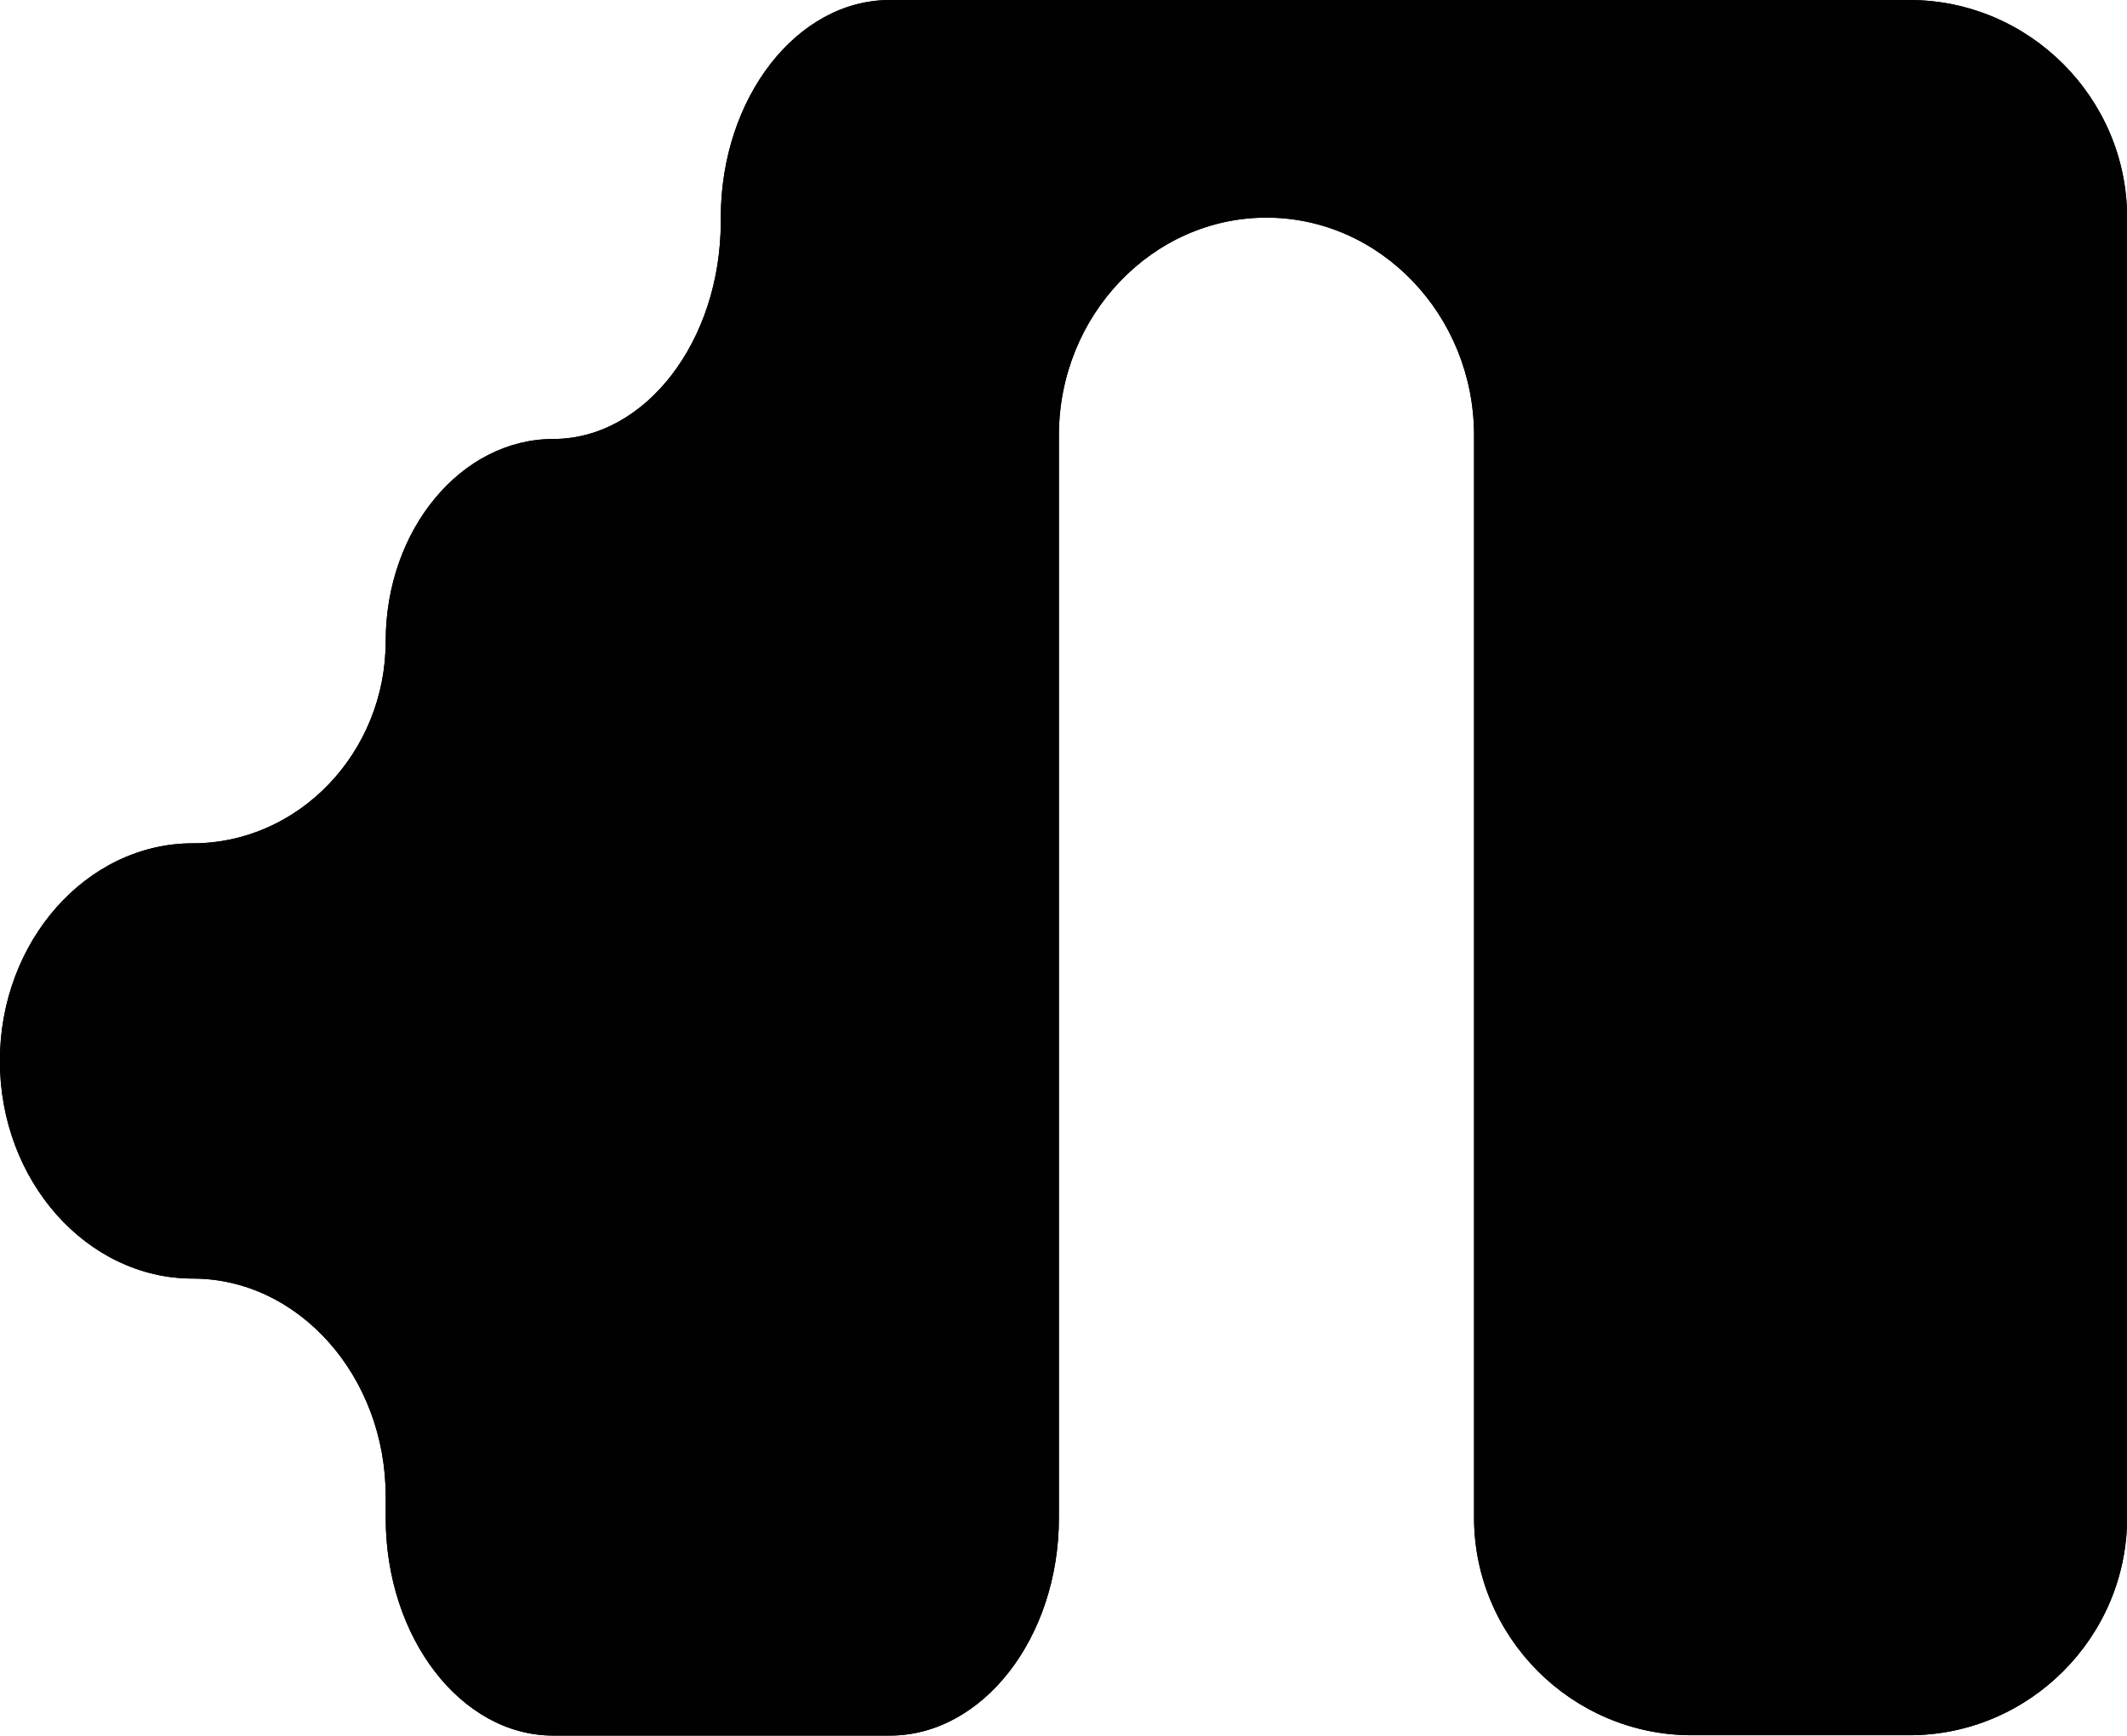
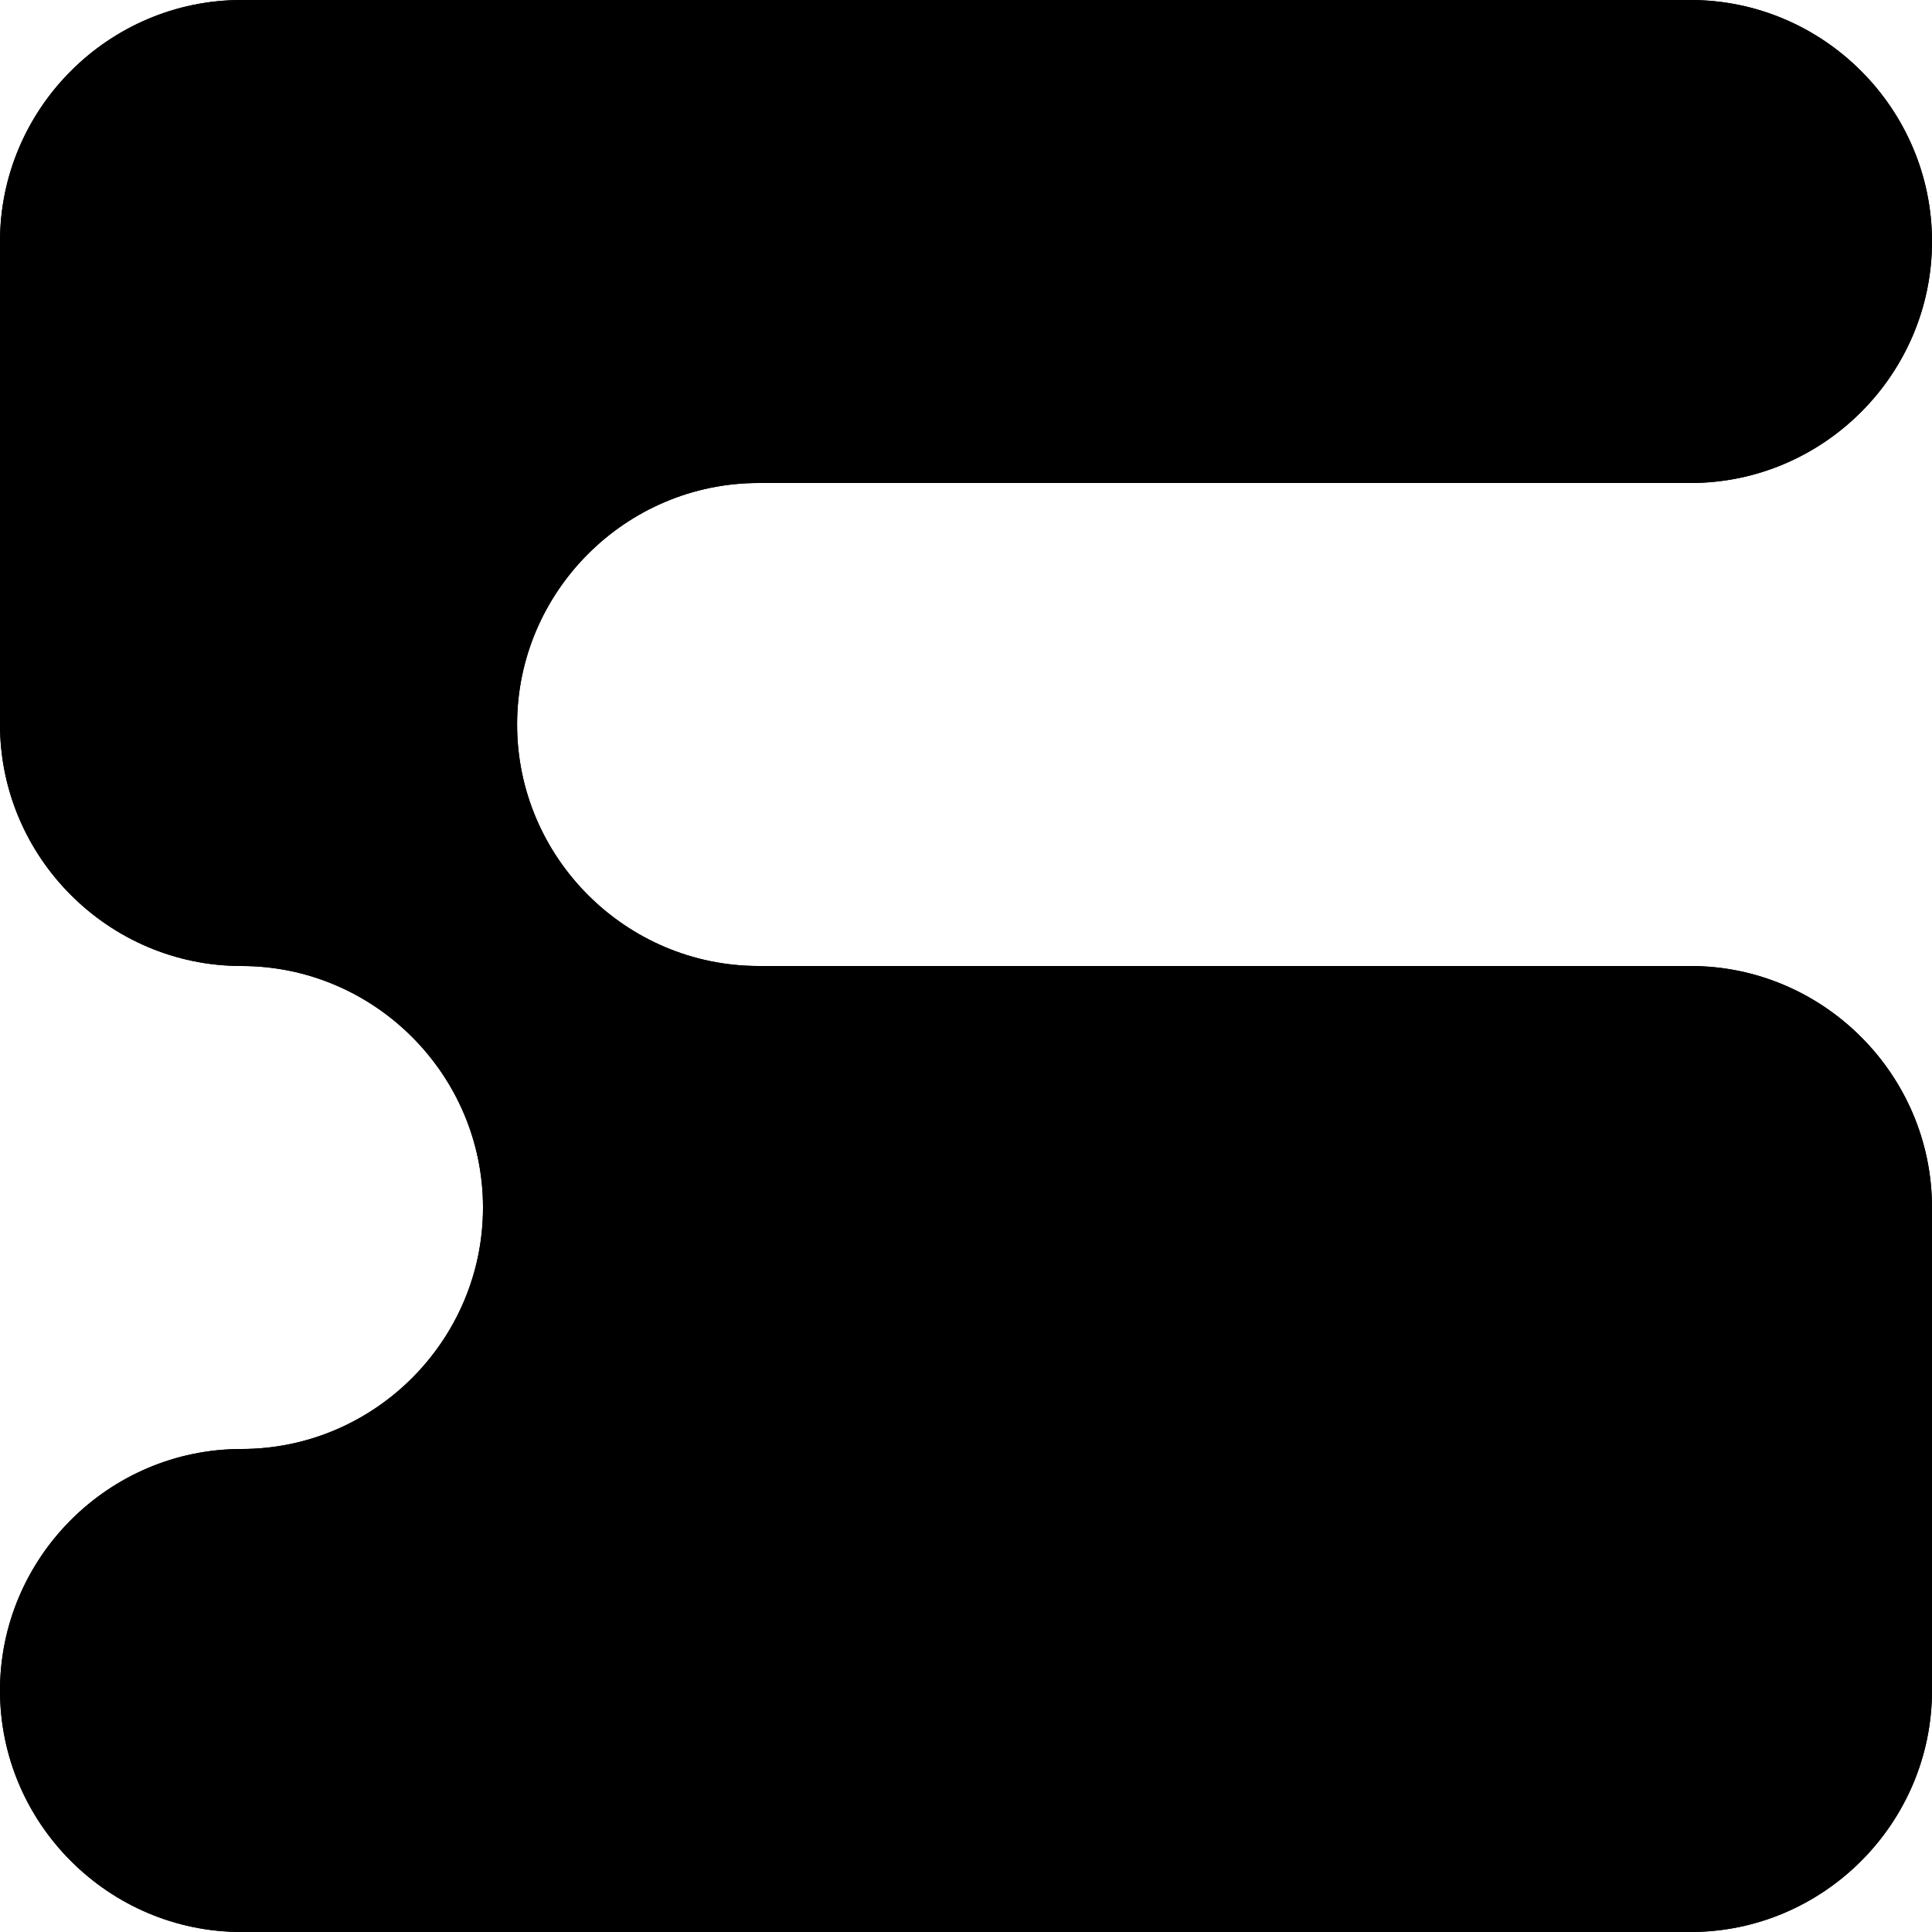
- <svg xmlns="http://www.w3.org/2000/svg" id="Capa_2" data-name="Capa 2" viewBox="0 0 182.81 149.18">
-   <defs>
-     <style>
-       .cls-1 {
-         fill: #010101;
-       }
-     </style>
-   </defs>
+ <svg xmlns="http://www.w3.org/2000/svg" id="Capa_2" data-name="Capa 2" viewBox="0 0 200 200">
  <g id="Capa_1-2" data-name="Capa 1">
    <g>
-       <path class="cls-1" d="M145.4,0c-10.29,0-18.71,0-18.71,0s-8.03,0-17.84,0-17.84,0-17.84,0-6.54,0-14.53,0-14.53,8.42-14.53,18.71v.32c0,10.29-6.48,18.71-14.4,18.71s-14.4,7.82-14.4,17.38-7.46,17.38-16.58,17.38c-9.12,0-16.58,8.42-16.58,18.71h0c0,10.29,7.46,18.71,16.58,18.71s16.58,8.42,16.58,18.71v1.87c0,10.29,6.48,18.71,14.4,18.71h28.93c7.99,0,14.53-8.42,14.53-18.71V37.42c0-10.29,8.03-18.71,17.84-18.71s17.84,8.42,17.84,18.71v93.05c0,10.29,8.42,18.71,18.71,18.71h18.71c10.29,0,18.71-8.42,18.71-18.71V18.71c0-10.29-8.42-18.71-18.71-18.71h-18.71Z" />
-       <path class="cls-1" d="M145.4,0c-10.29,0-18.71,0-18.71,0s-8.03,0-17.84,0-17.84,0-17.84,0-6.54,0-14.53,0-14.53,8.42-14.53,18.71v.32c0,10.29-6.48,18.71-14.4,18.71s-14.4,7.82-14.4,17.38-7.46,17.38-16.58,17.38c-9.12,0-16.58,8.42-16.58,18.71h0c0,10.29,7.46,18.71,16.58,18.71s16.58,8.42,16.58,18.71v1.87c0,10.29,6.48,18.71,14.4,18.71h28.93c7.99,0,14.53-8.42,14.53-18.71V37.42c0-10.29,8.03-18.71,17.84-18.71s17.84,8.42,17.84,18.71v93.05c0,10.29,8.42,18.71,18.71,18.71h18.71c10.29,0,18.71-8.42,18.71-18.71V18.71c0-10.29-8.42-18.71-18.71-18.71h-18.71Z" />
+       <path d="M175,50c13.75,0,25-11.25,25-25h0c0-13.75-11.25-25-25-25H25C11.25,0,0,11.25,0,25h0v50h0c0,13.75,11.25,25,25,25h0c13.75,0,25,11.25,25,25h0c0,13.75-11.25,25-25,25h0c-13.75,0-25,11.25-25,25h0c0,13.75,11.25,25,25,25h150c13.75,0,25-11.25,25-25h0v-50h0c0-13.75-11.25-25-25-25h-96.47c-13.75,0-25-11.25-25-25h0c0-13.75,11.25-25,25-25h96.47Z" />
+       <path d="M175,50c13.75,0,25-11.25,25-25h0c0-13.75-11.25-25-25-25H25C11.25,0,0,11.25,0,25h0v50h0c0,13.75,11.25,25,25,25h0c13.75,0,25,11.25,25,25h0c0,13.75-11.25,25-25,25h0c-13.75,0-25,11.25-25,25h0c0,13.75,11.25,25,25,25h150c13.75,0,25-11.25,25-25h0v-50h0c0-13.75-11.25-25-25-25h-96.47c-13.75,0-25-11.25-25-25h0c0-13.75,11.25-25,25-25h96.47Z" />
    </g>
  </g>
</svg>
